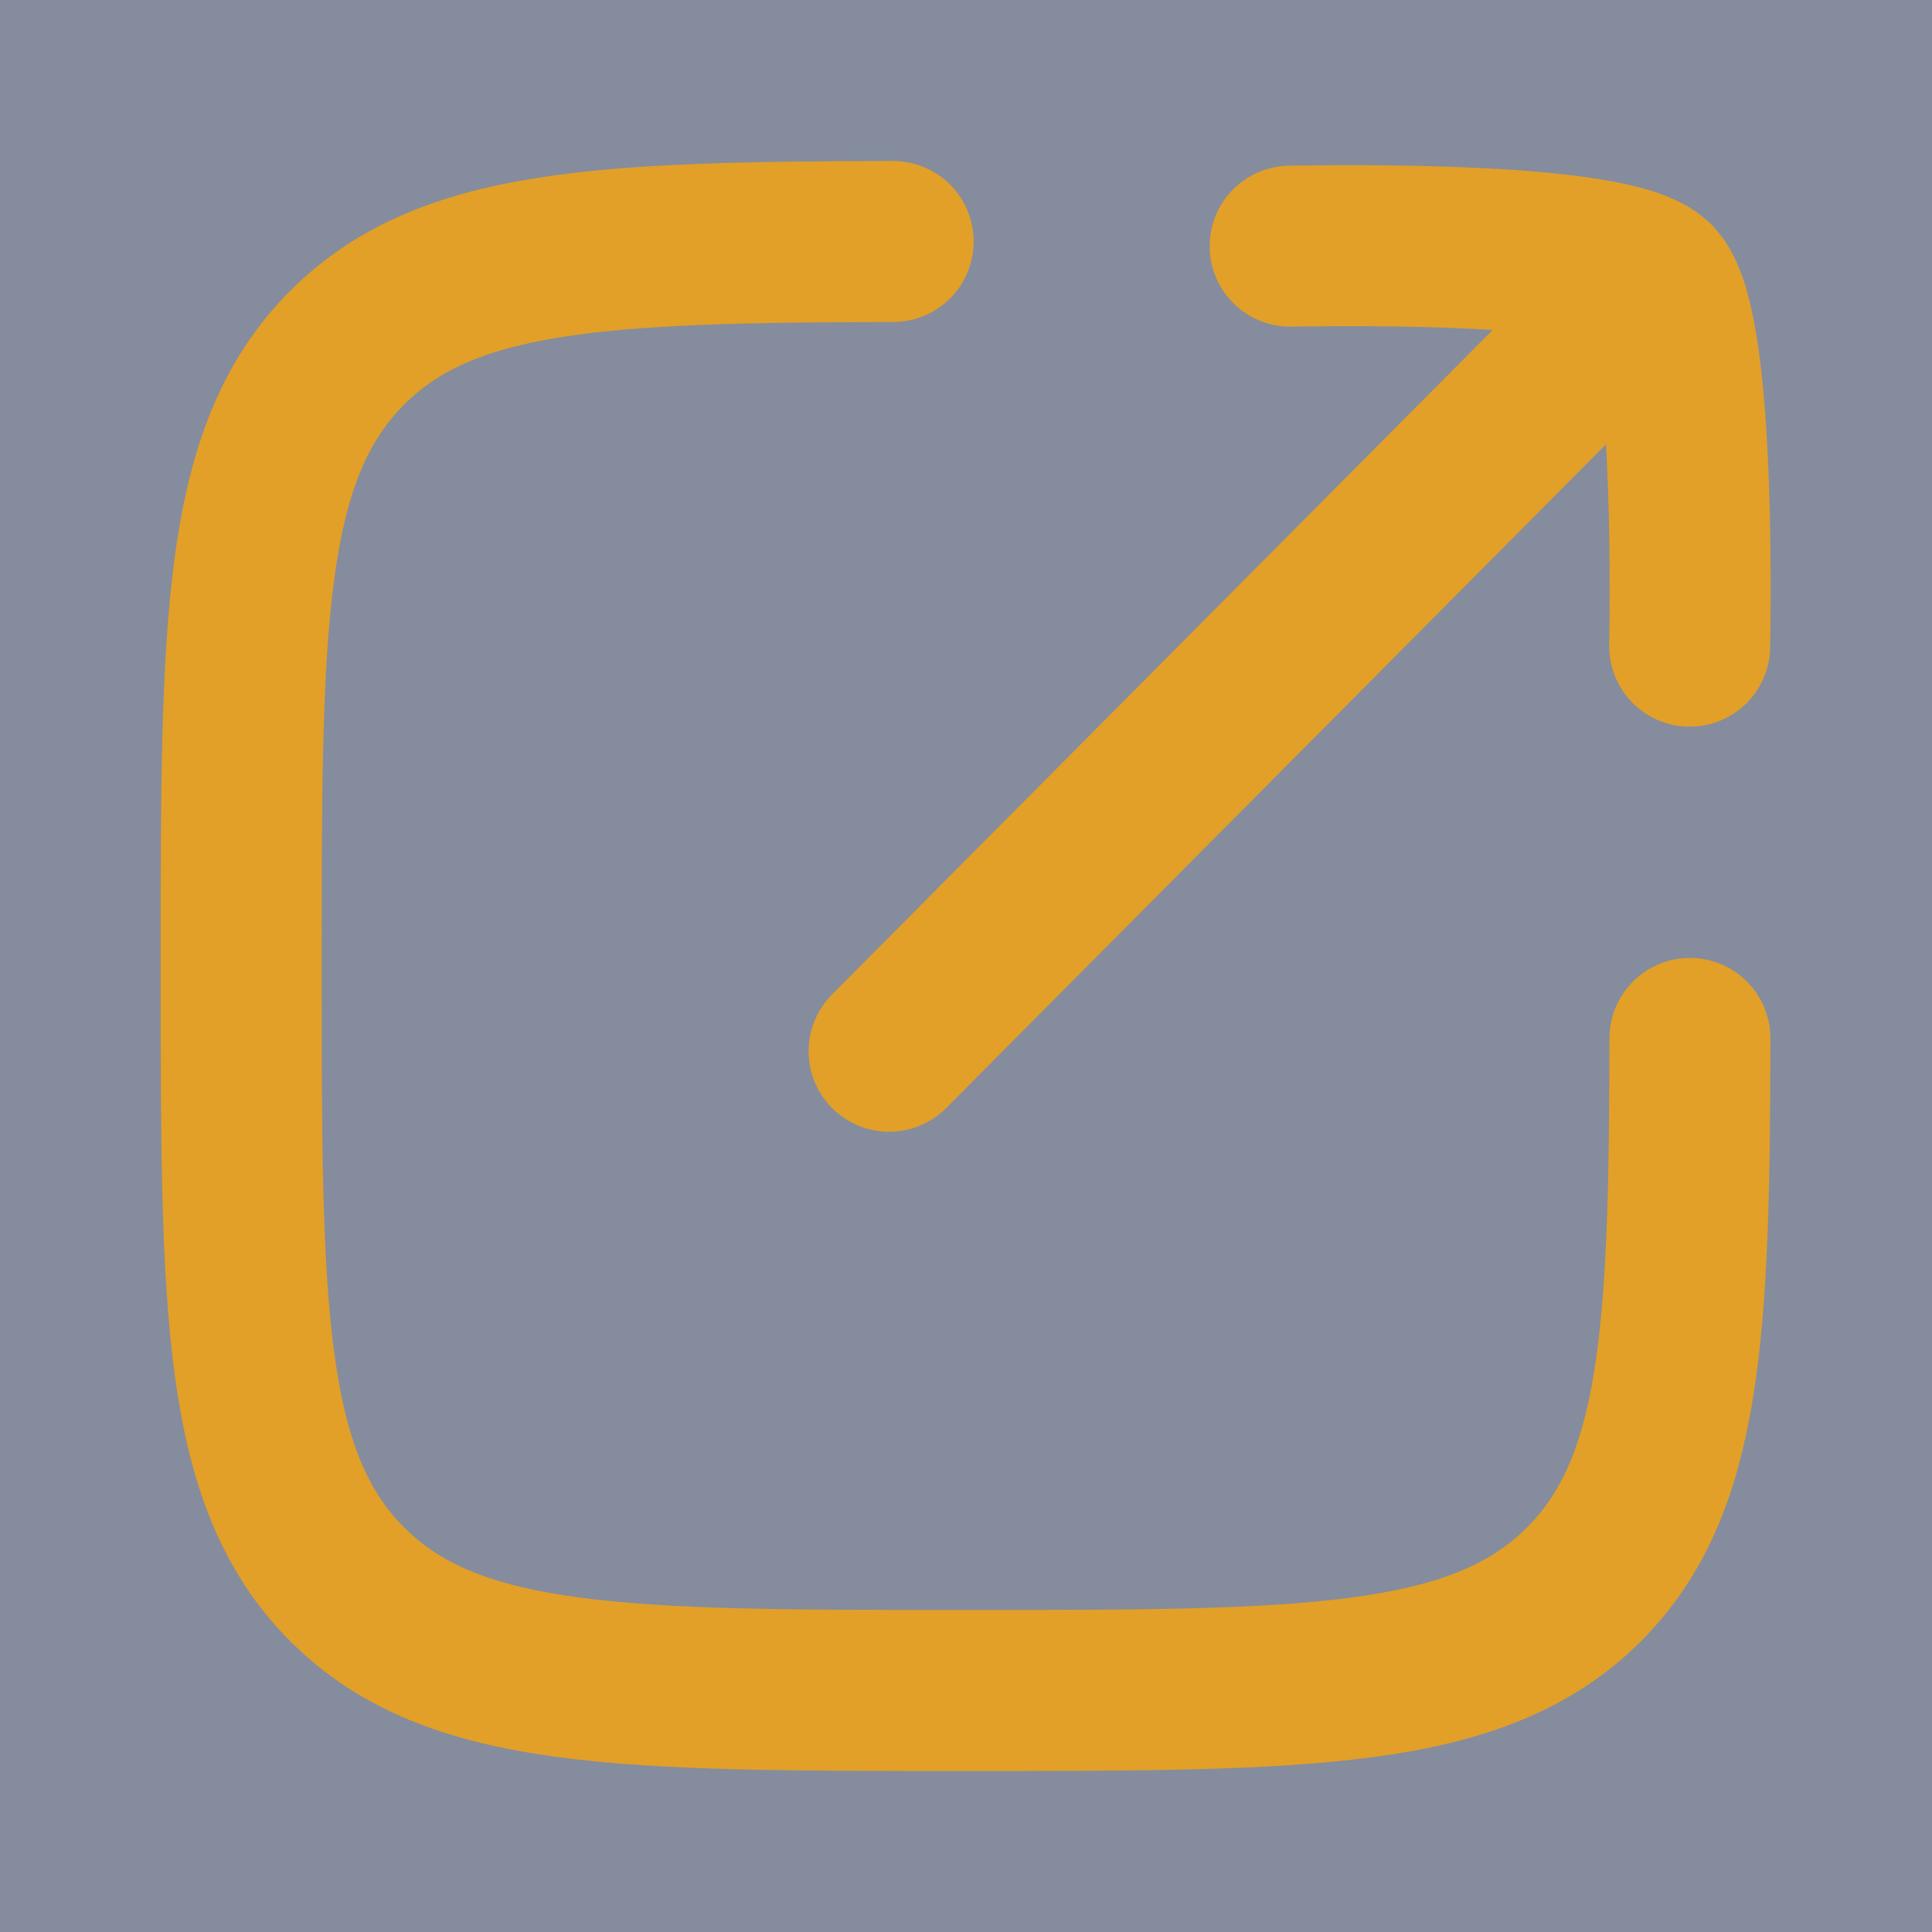
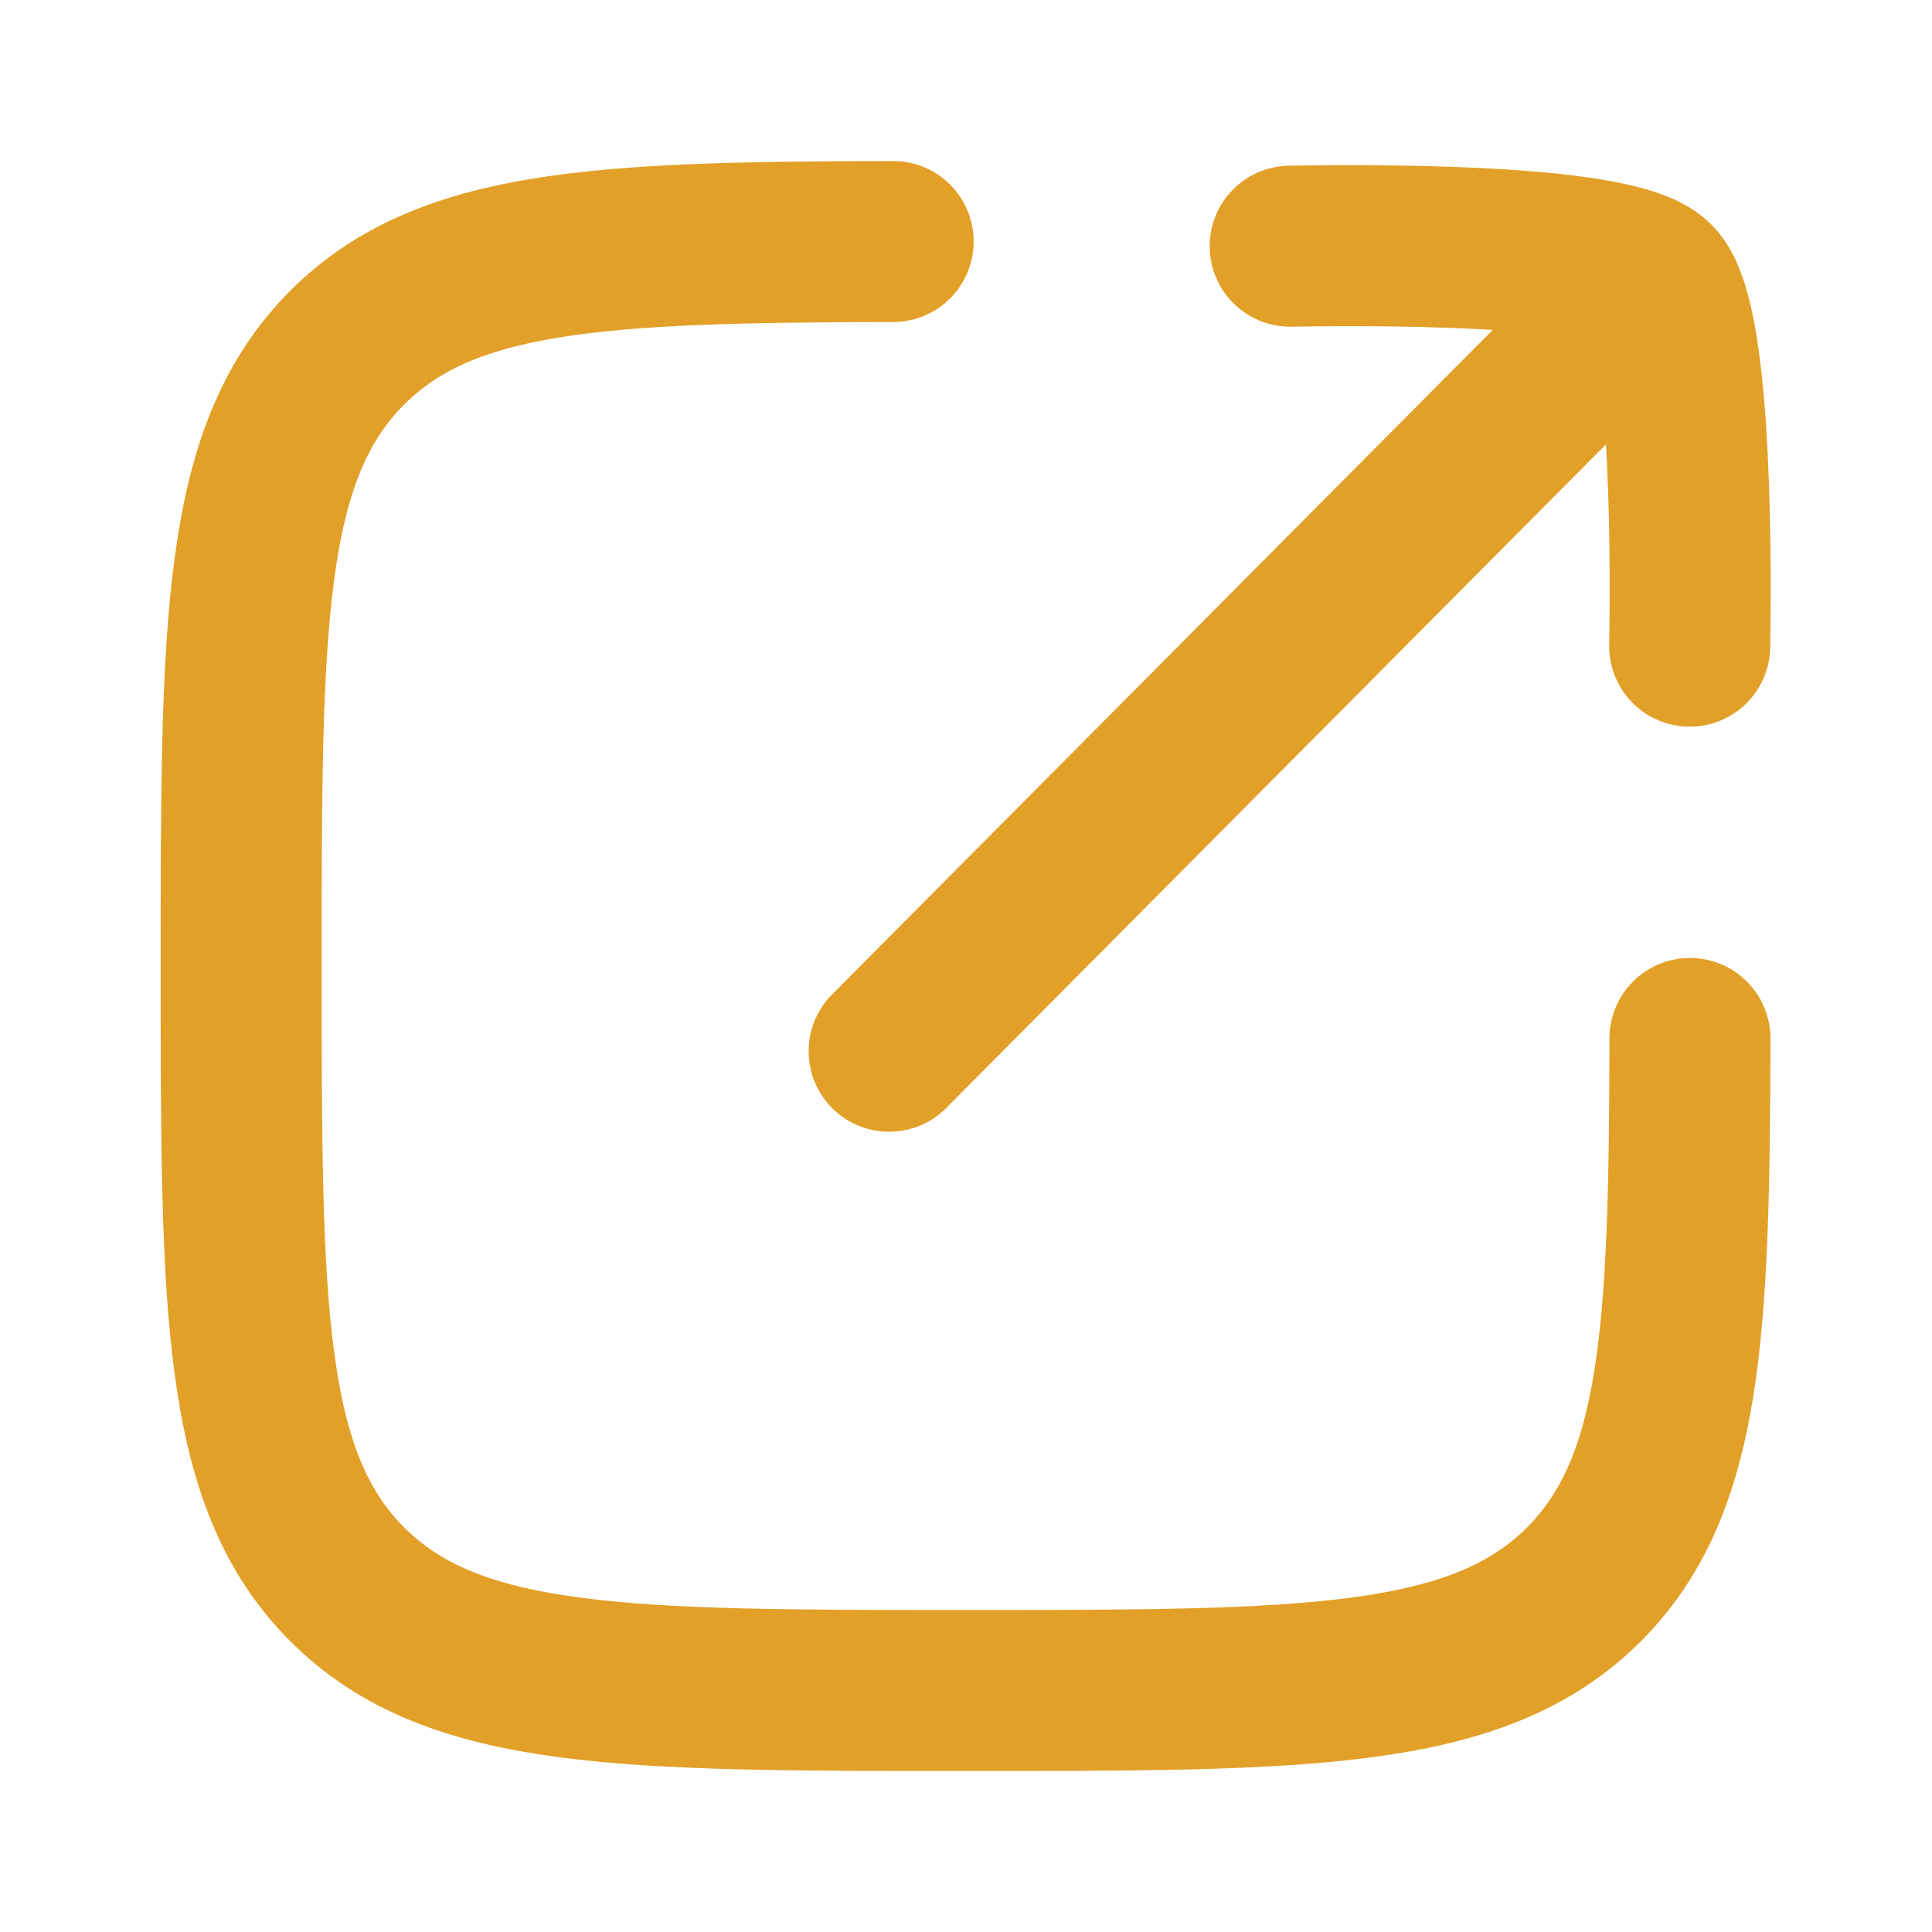
<svg xmlns="http://www.w3.org/2000/svg" width="24" height="24" viewBox="0 0 24 24" fill="none">
-   <rect width="24" height="24" fill="#858C9D" />
  <g id="iformer-icons">
    <g id="link">
      <g id="Group 7">
        <path id="Vector" d="M11.095 3C7.446 3.007 5.535 3.096 4.314 4.318C2.996 5.636 2.996 7.757 2.996 12C2.996 16.242 2.996 18.364 4.314 19.682C5.632 21 7.753 21 11.995 21C16.237 21 18.358 21 19.676 19.682C20.897 18.46 20.987 16.549 20.993 12.9" stroke="#E2A028" stroke-width="2" stroke-linecap="round" stroke-linejoin="round" />
        <path id="Vector_2" d="M20.552 3.496L11.045 13.059M20.99 8.027C21 7.323 21.046 3.991 20.552 3.496C20.058 3.001 16.73 3.047 16.027 3.058" stroke="#E2A028" stroke-width="2" stroke-linecap="round" stroke-linejoin="round" />
      </g>
    </g>
  </g>
</svg>
